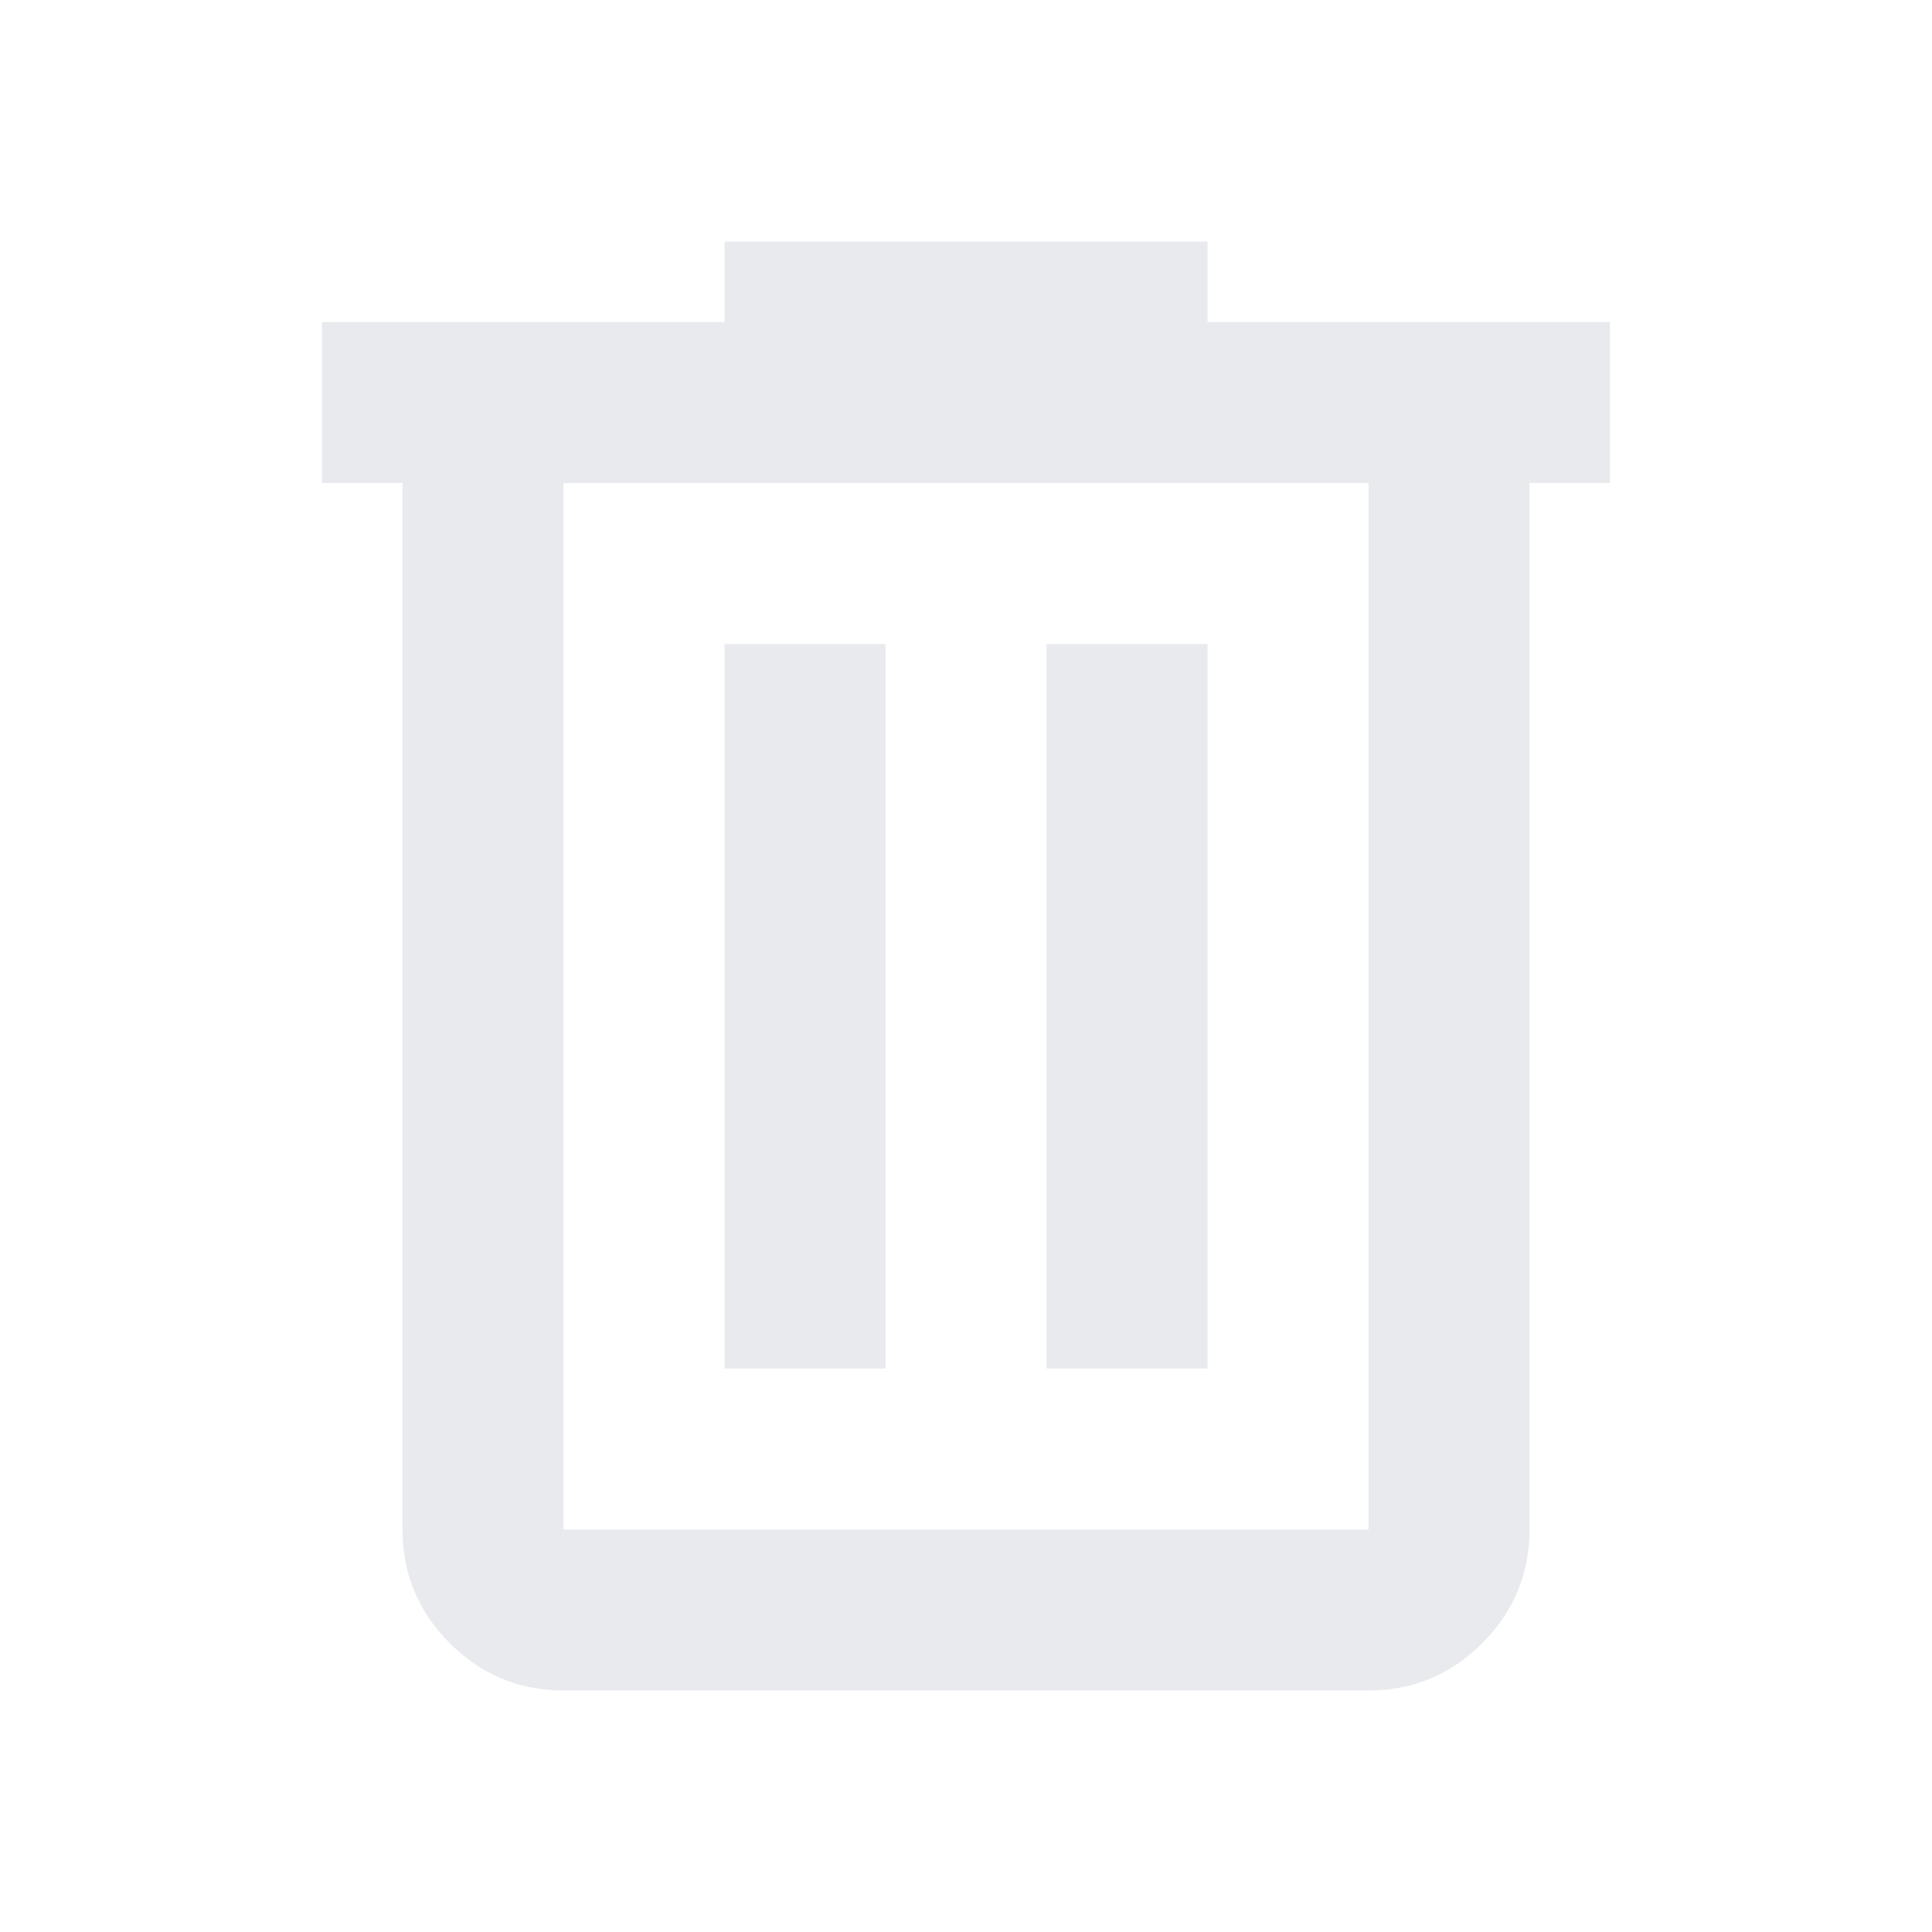
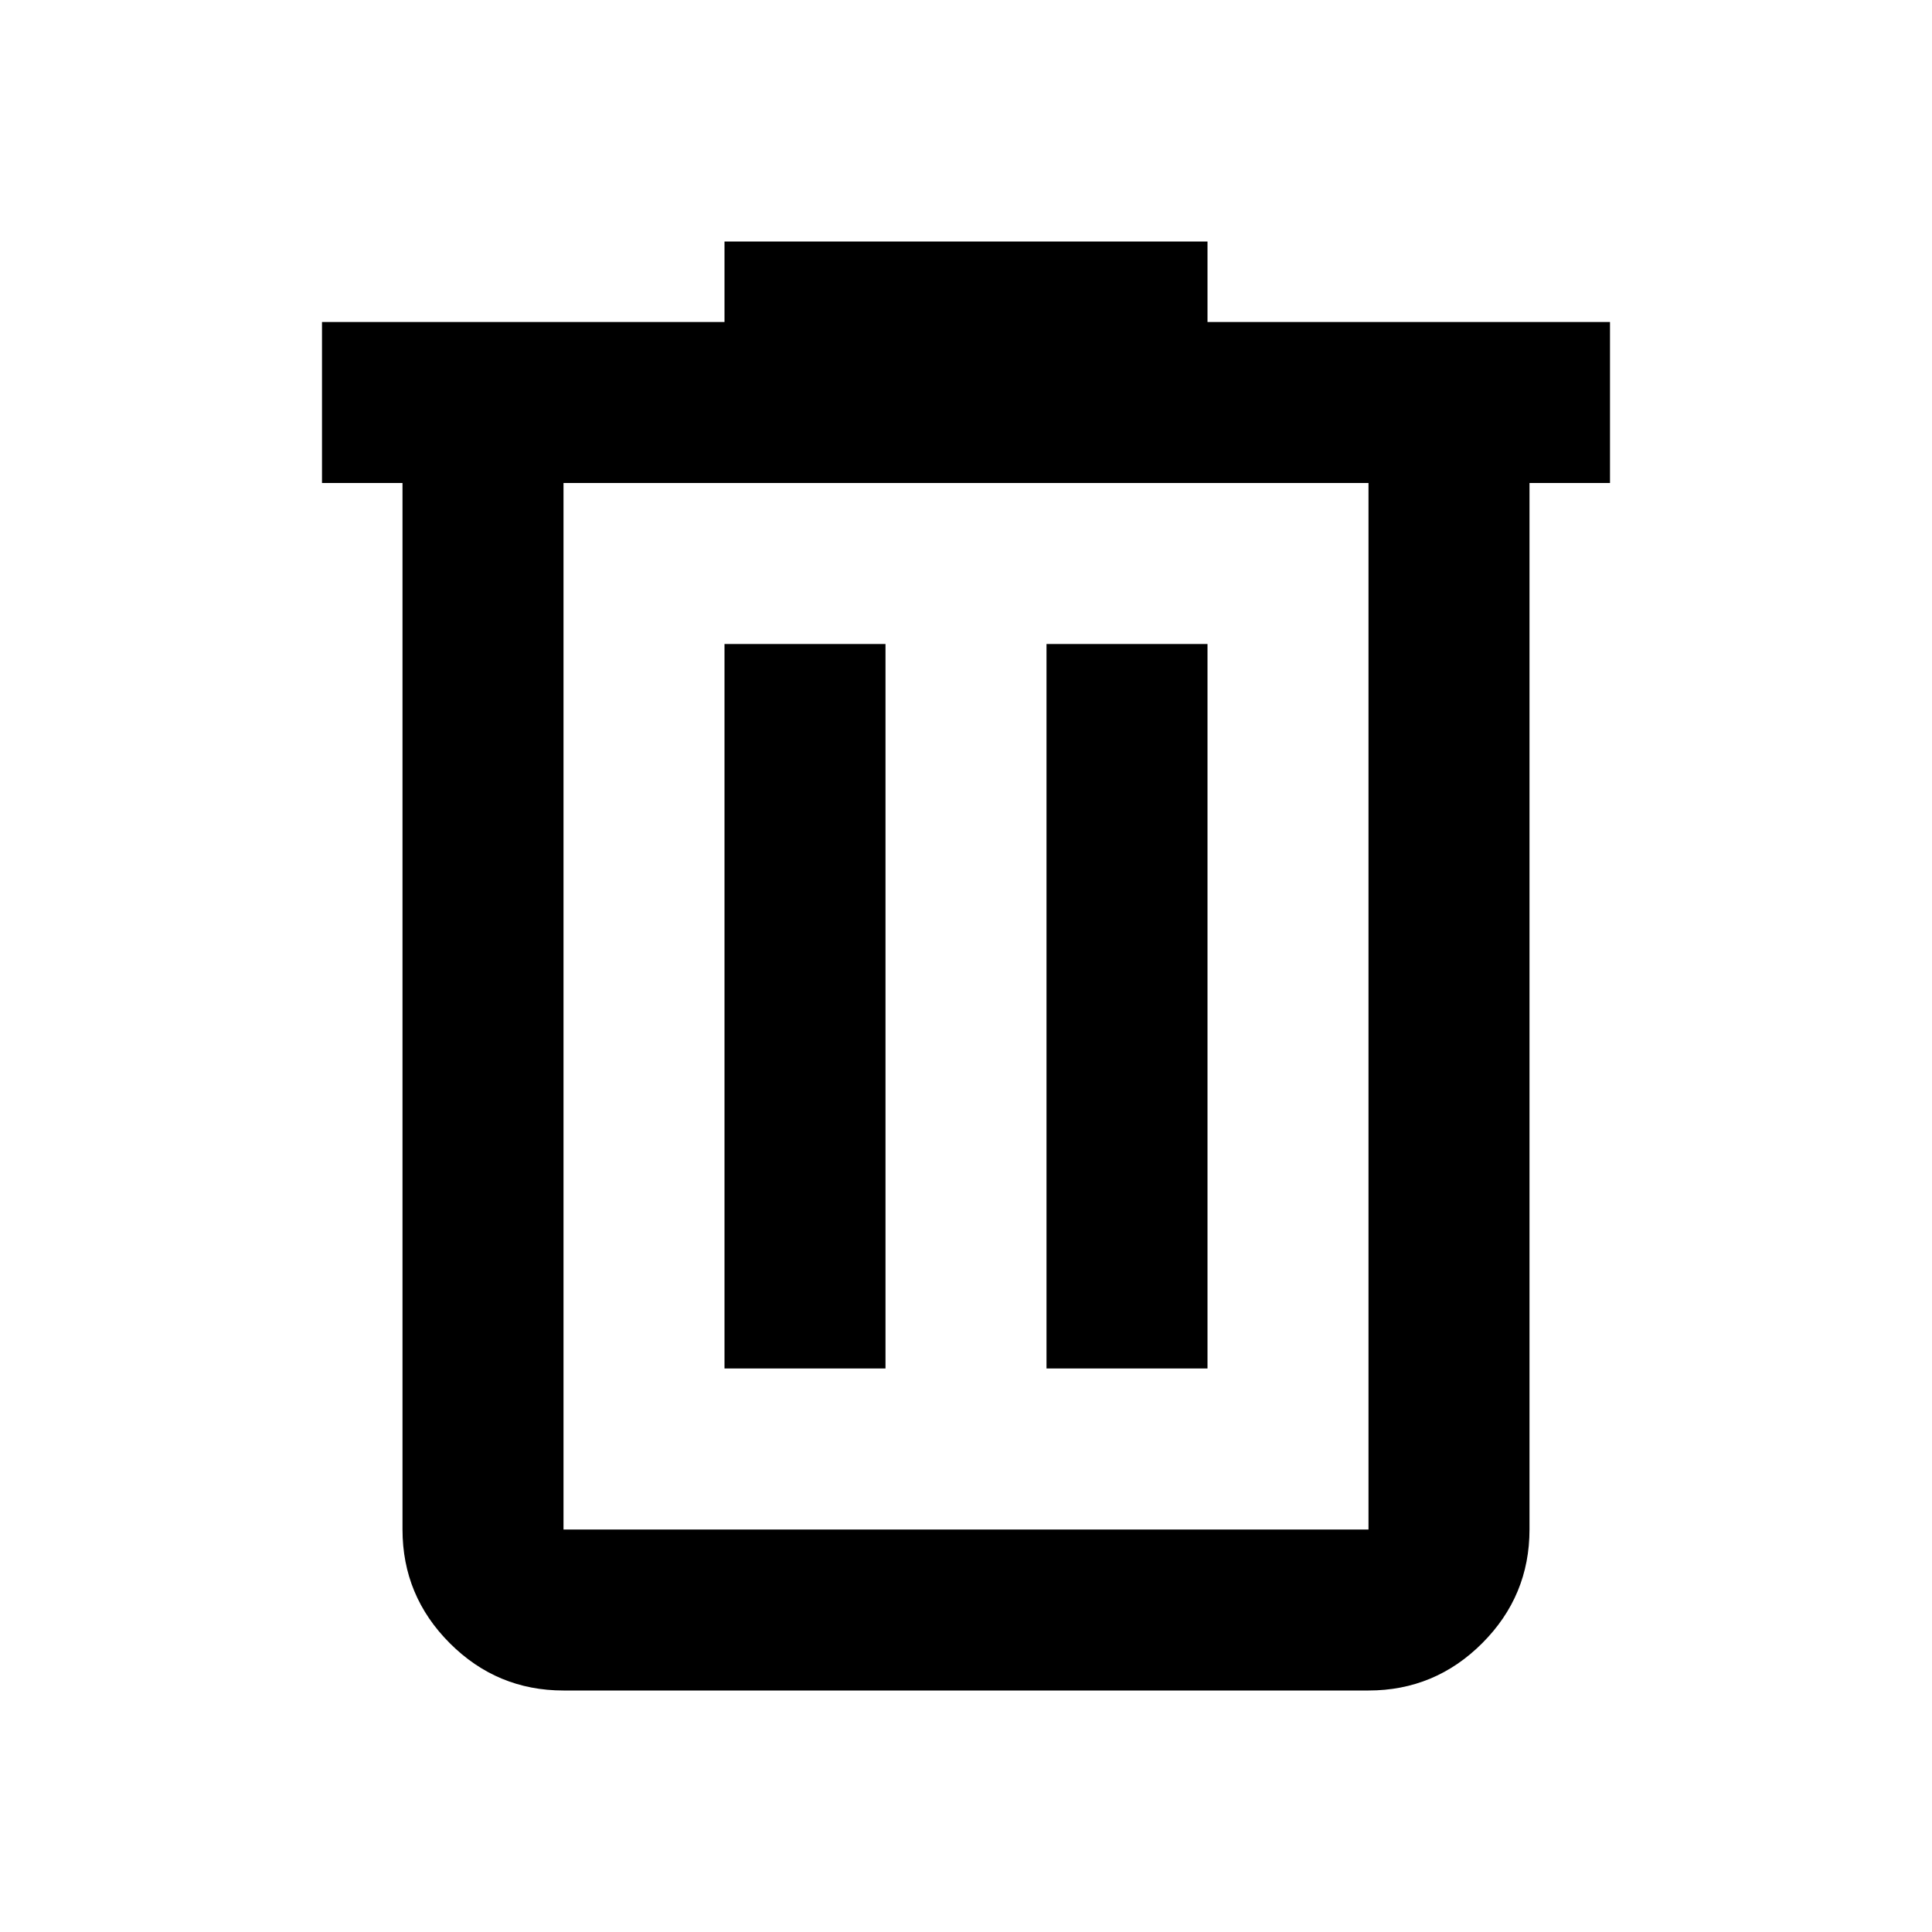
- <svg xmlns="http://www.w3.org/2000/svg" height="24px" viewBox="0 -960 960 960" width="24px" fill="#e8eaed">
+ <svg xmlns="http://www.w3.org/2000/svg" height="24px" viewBox="0 -960 960 960" width="24px" fill="currentColor">
  <path d="M280-120q-33 0-56.5-23.5T200-200v-520h-40v-80h200v-40h240v40h200v80h-40v520q0 33-23.5 56.5T680-120H280Zm400-600H280v520h400v-520ZM360-280h80v-360h-80v360Zm160 0h80v-360h-80v360ZM280-720v520-520Z" />
</svg>
